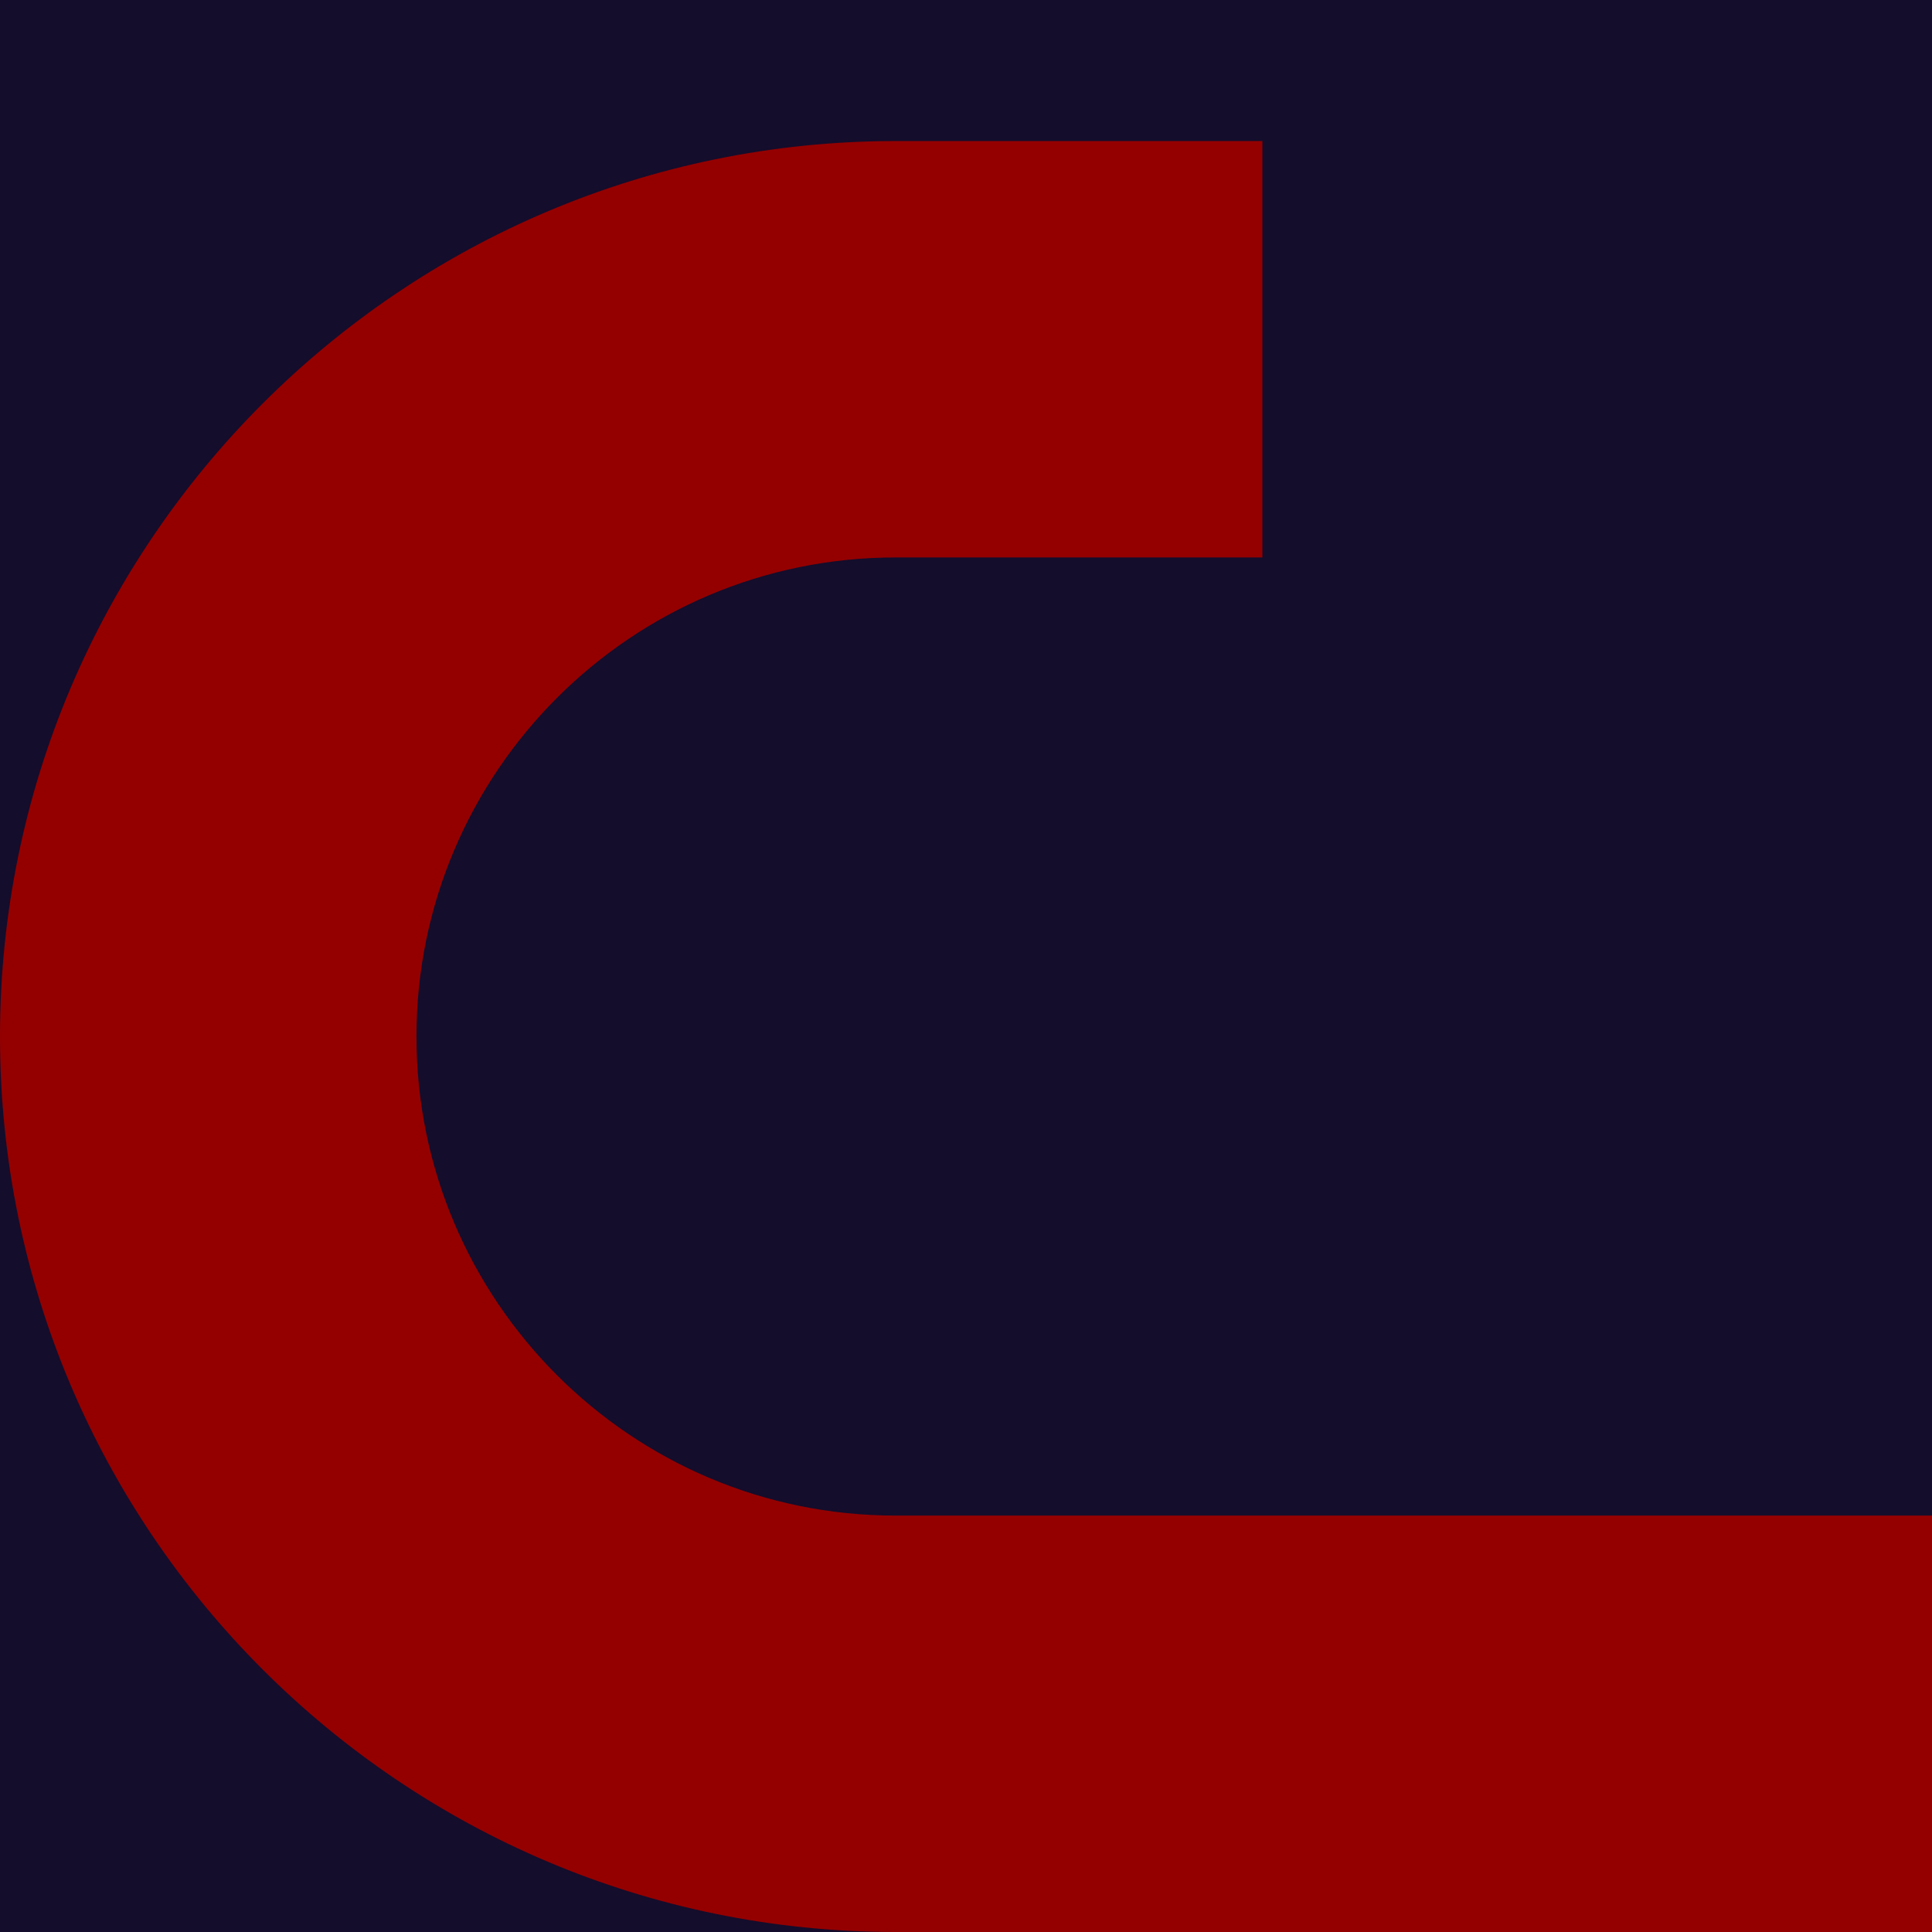
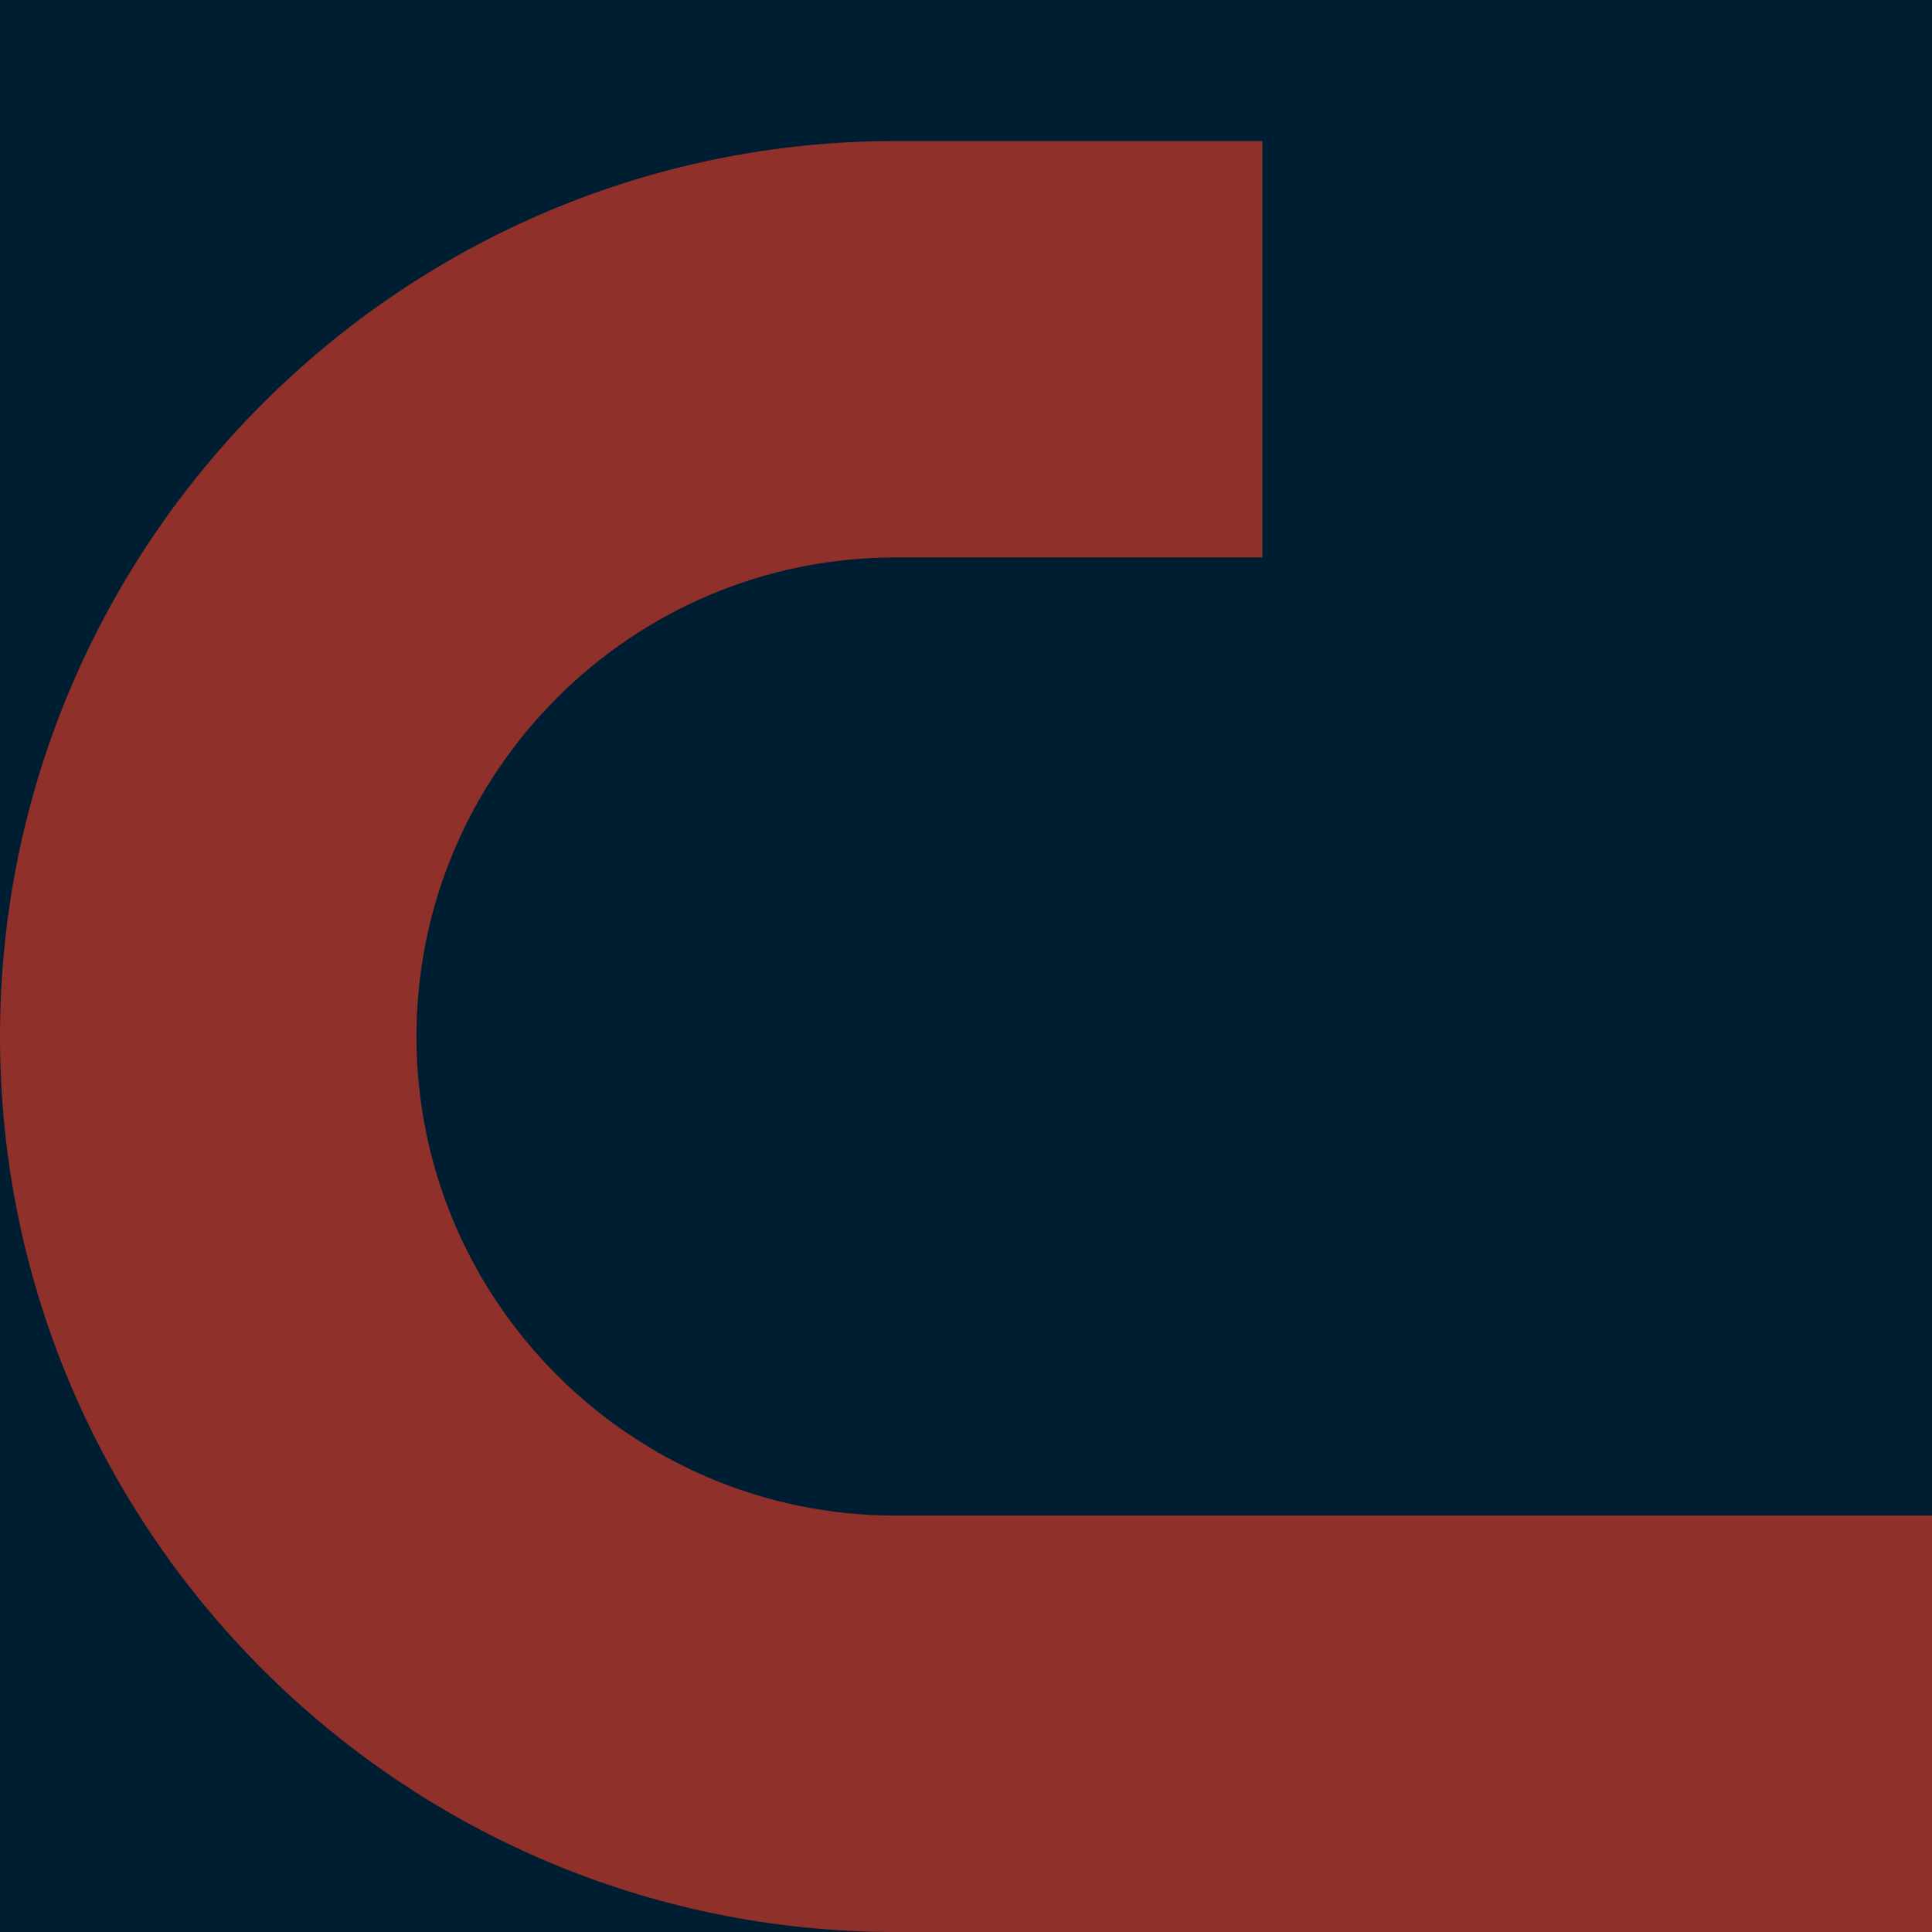
<svg xmlns="http://www.w3.org/2000/svg" viewBox="0 0 1080 1080">
  <defs>
-     <style>.cls-1{fill:#140d2b;}.cls-2{fill:#940000;}</style>
+     <style>.cls-1{fill:#001e32;}.cls-2{fill:#8f302b;}</style>
  </defs>
  <g id="Layer_2" data-name="Layer 2">
    <rect class="cls-1" width="1080" height="1080" />
  </g>
  <g id="Layer_1" data-name="Layer 1">
    <path class="cls-2" d="M500.59,78.85h205.1V311.62H500.59c-147.67,0-267.79,120.14-267.79,267.8s120.12,267.8,267.79,267.8H1080V1080H500.59C224.56,1080,0,855.44,0,579.42S224.56,78.85,500.59,78.85Z" />
  </g>
</svg>
